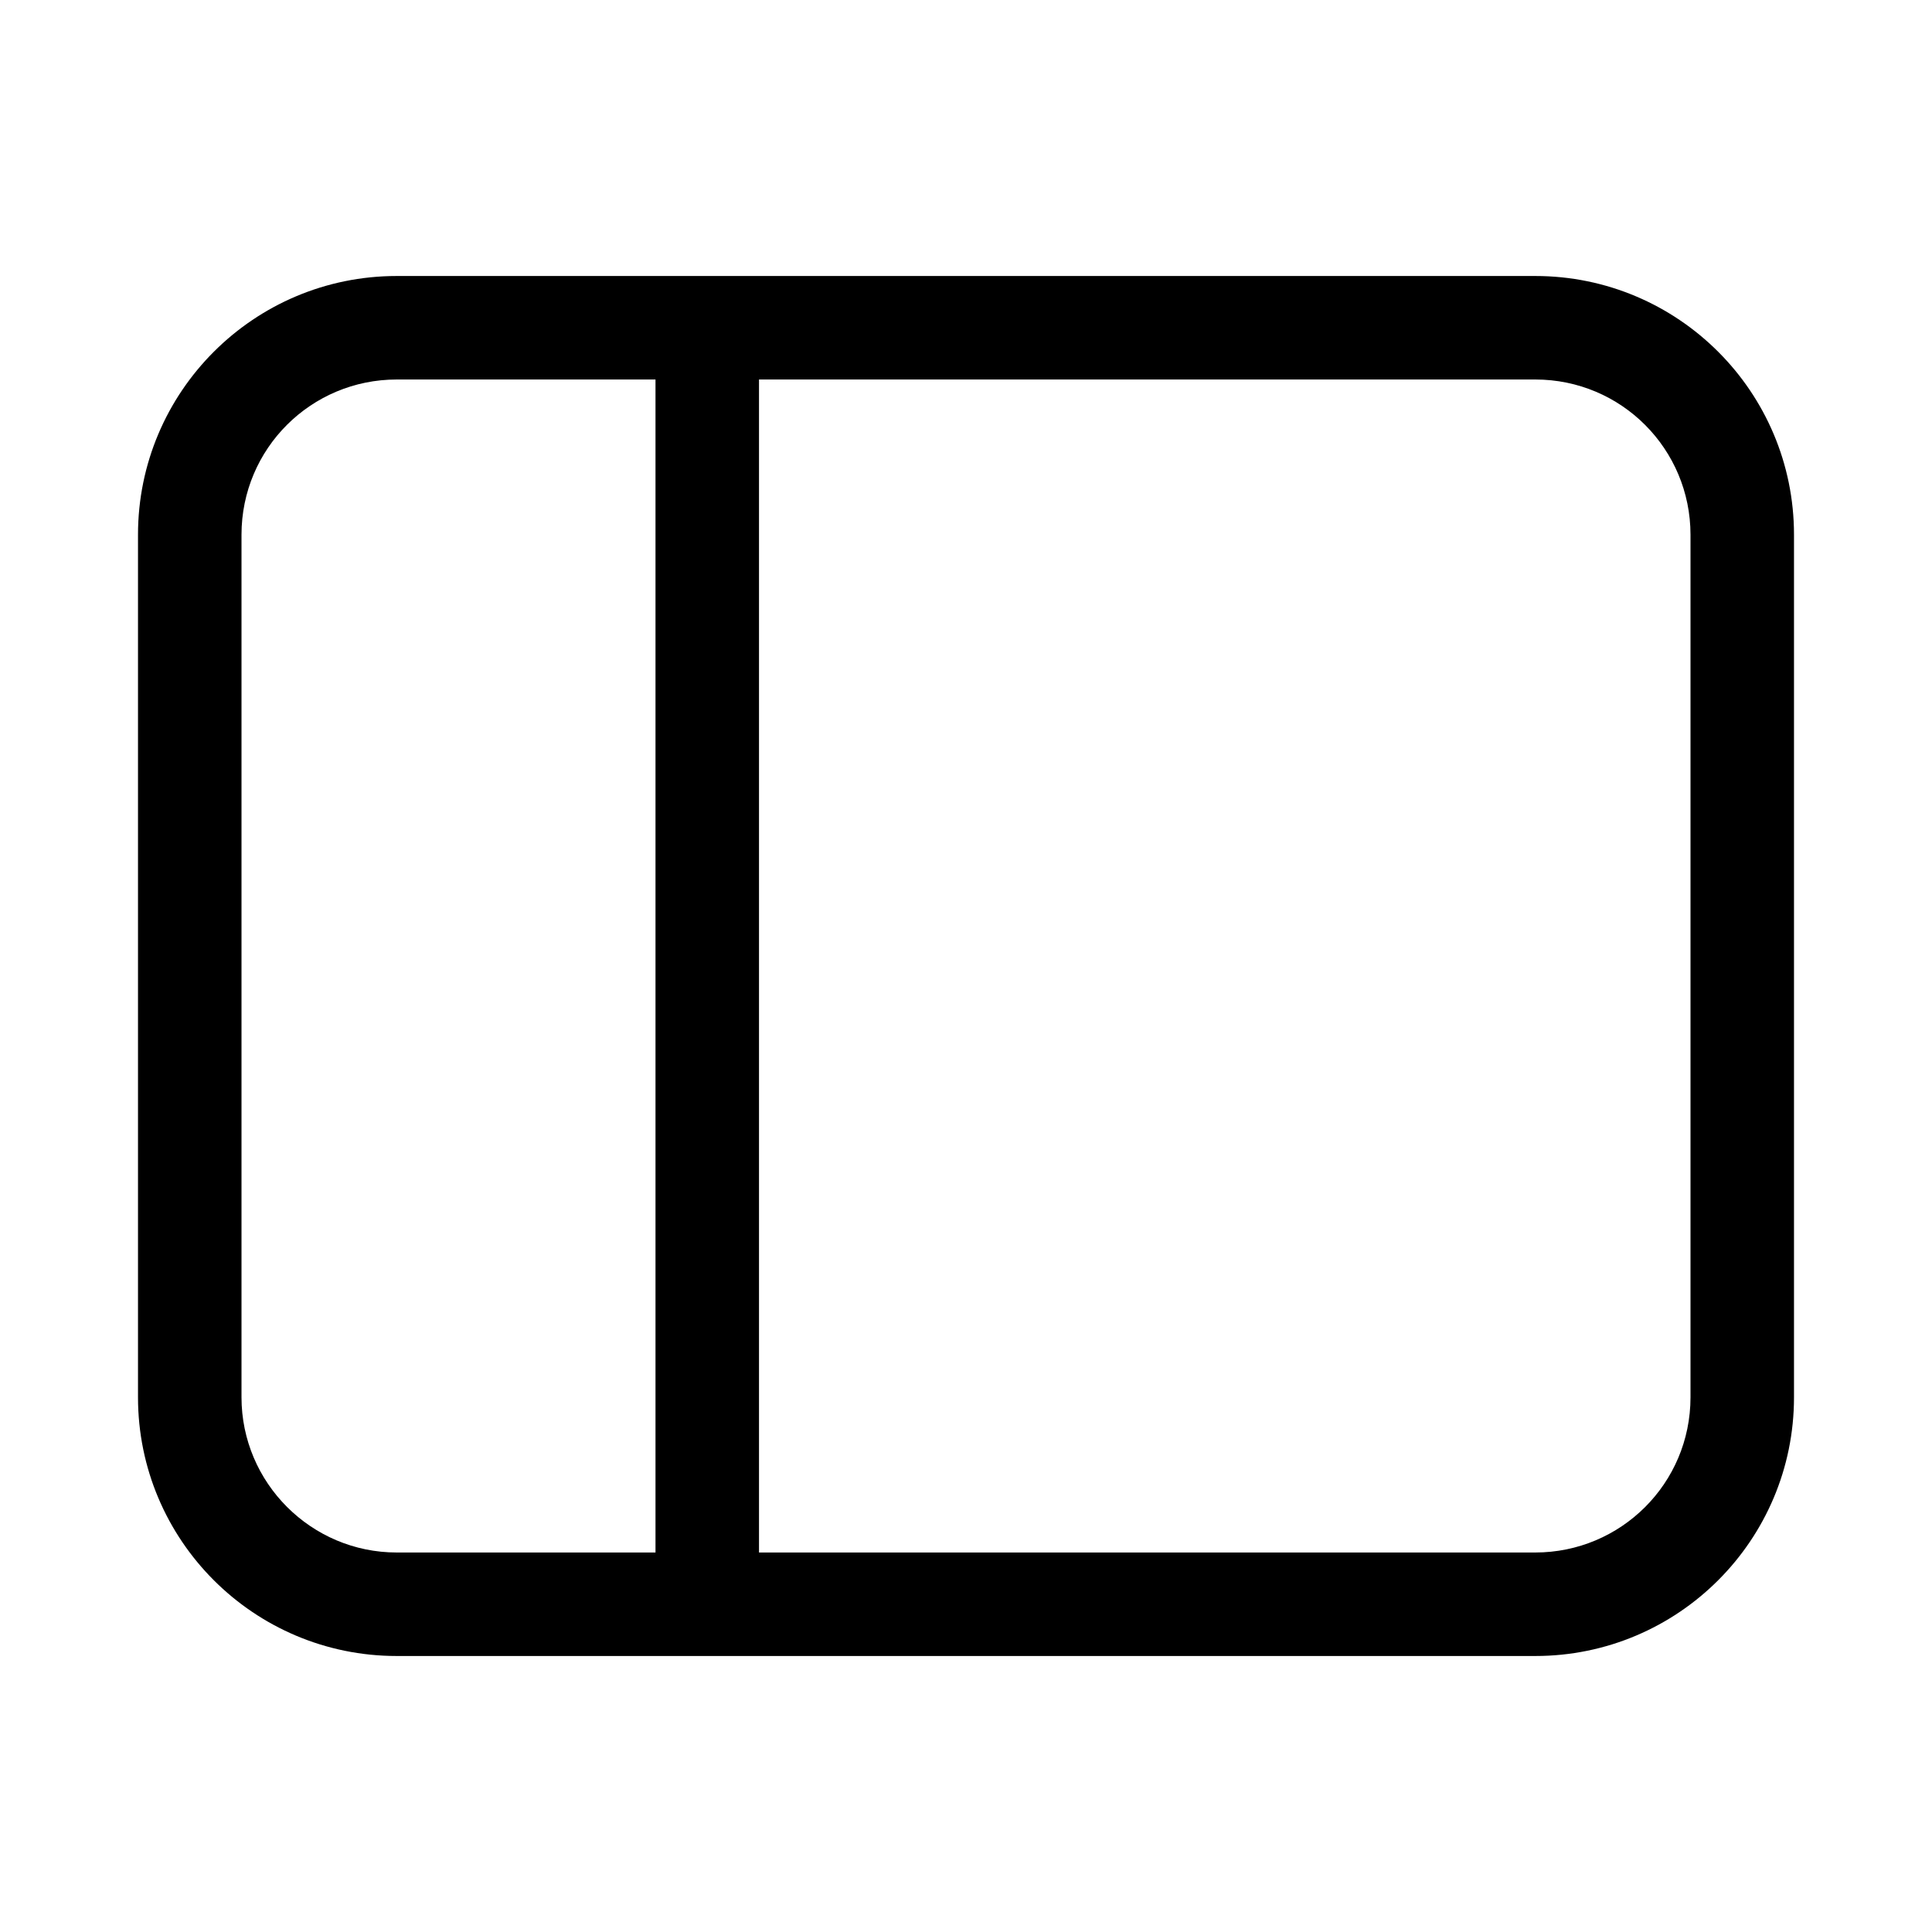
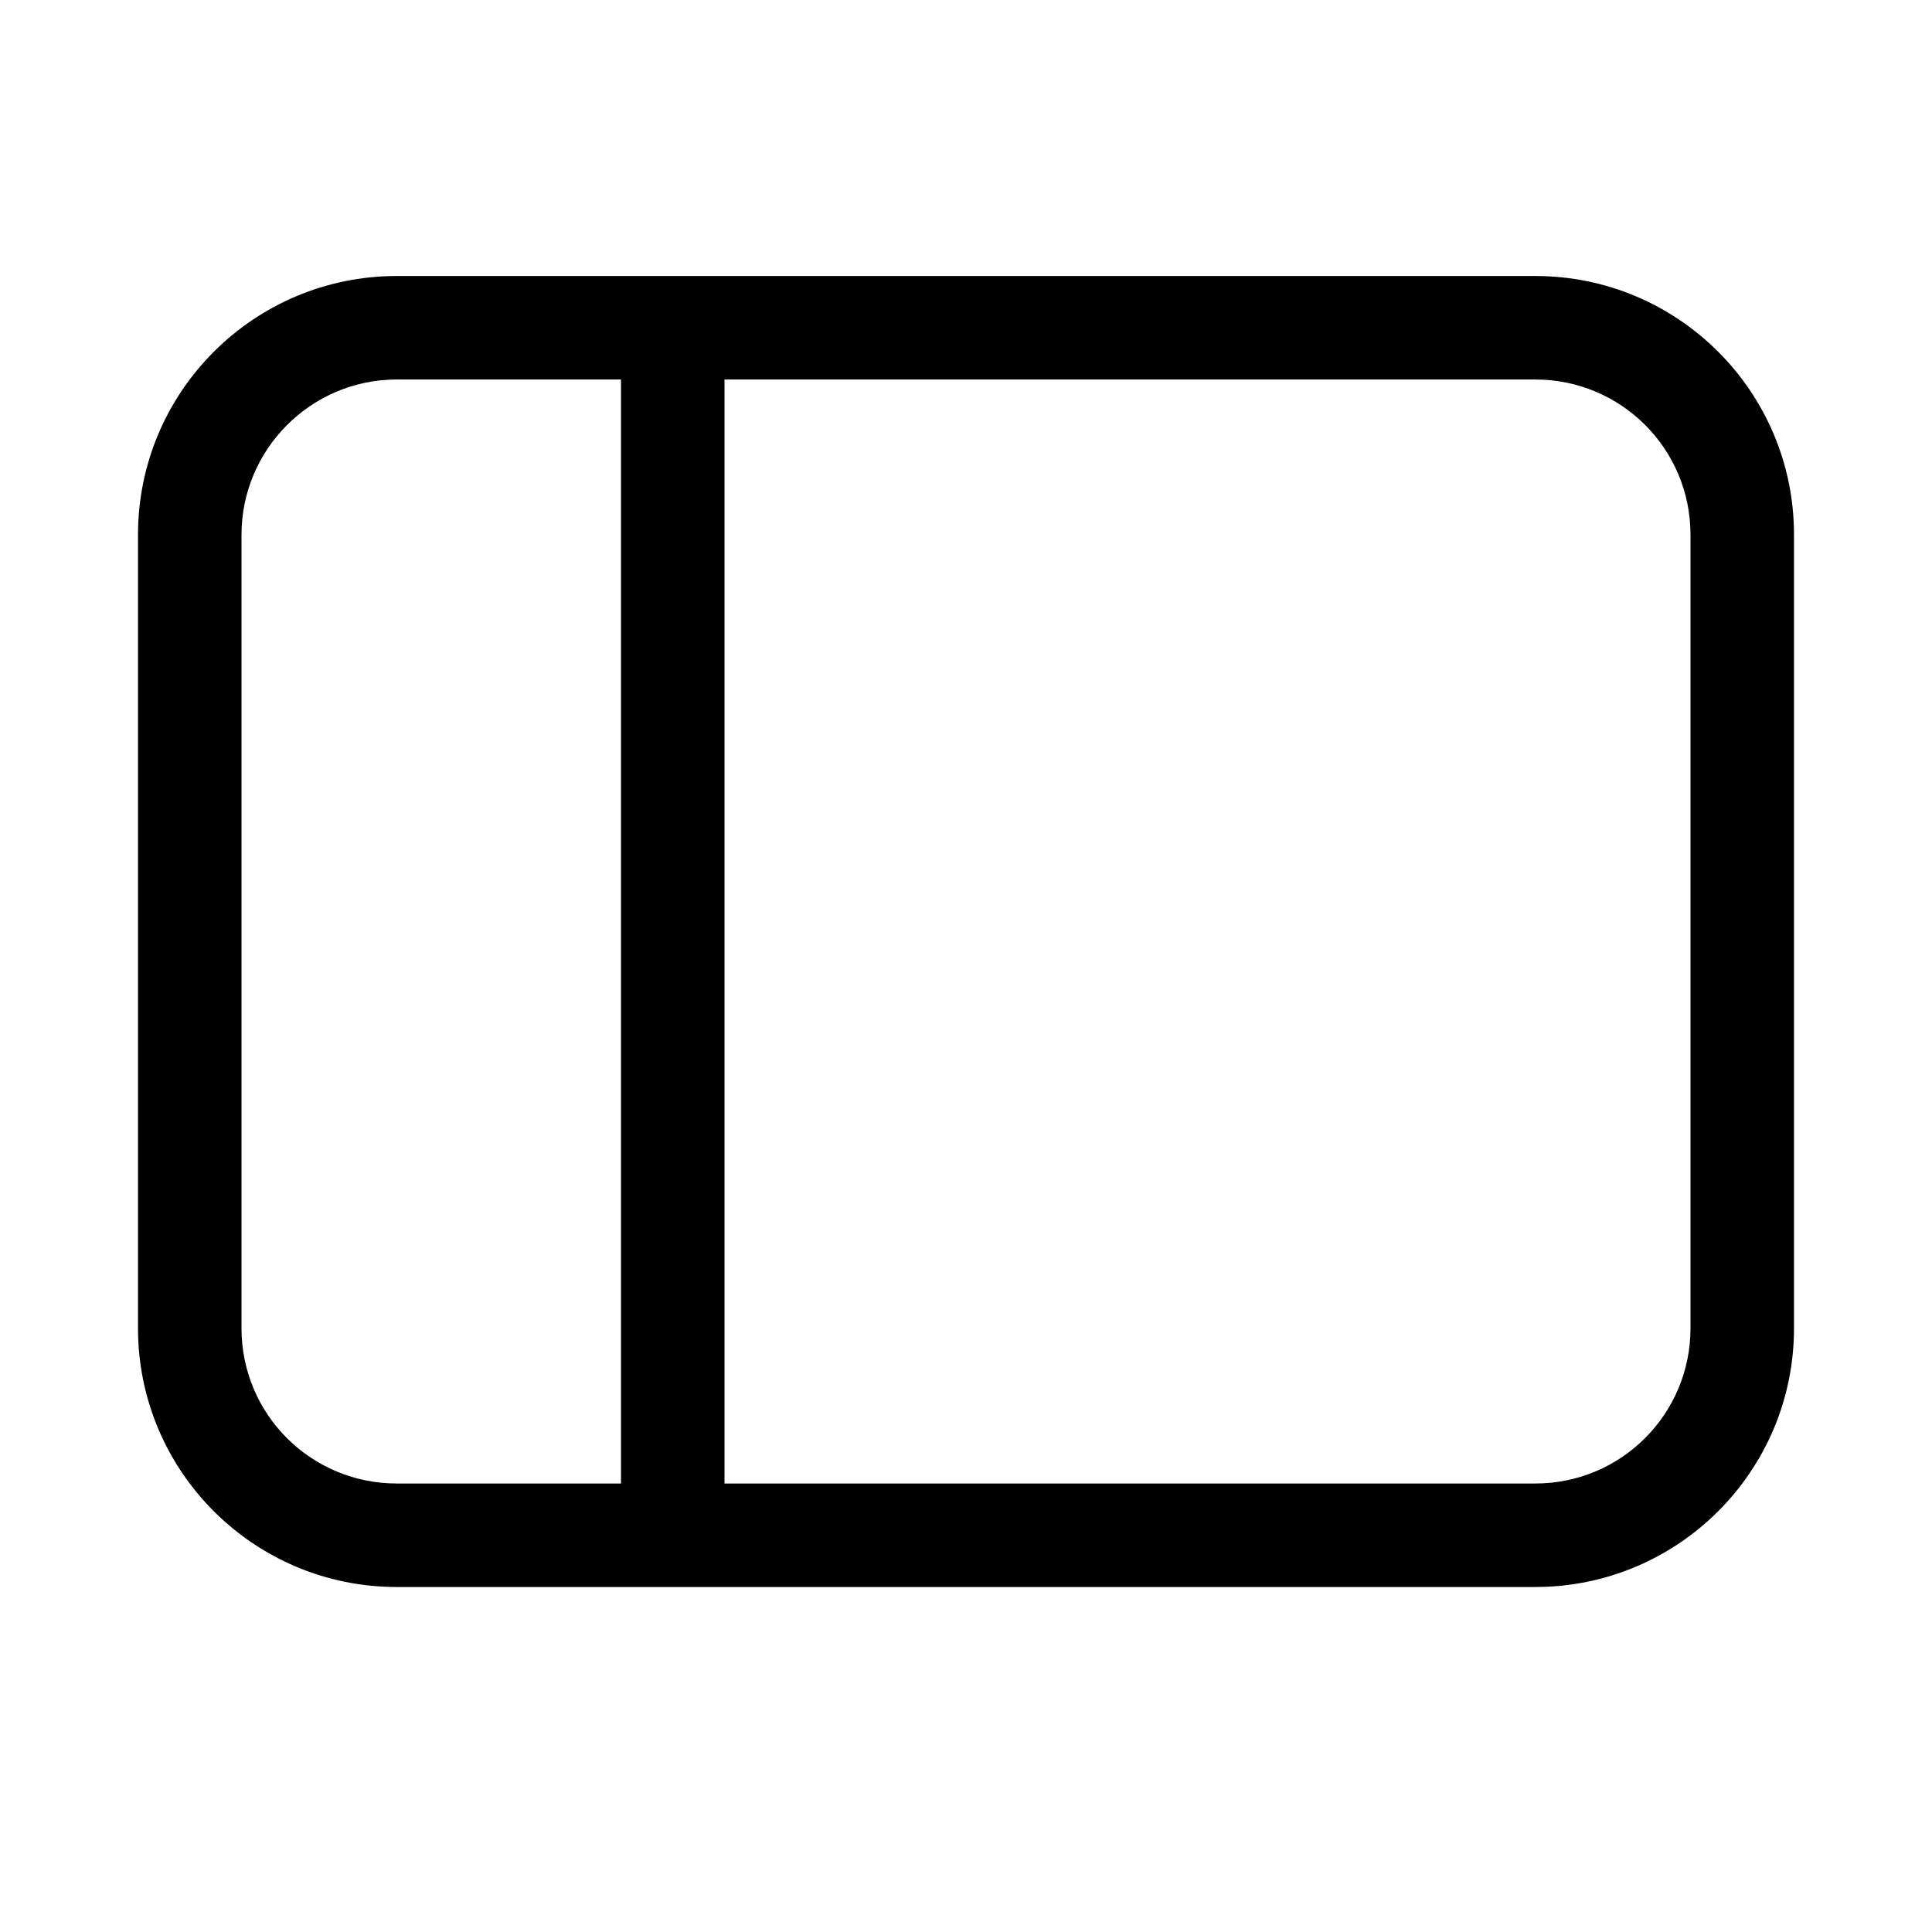
<svg xmlns="http://www.w3.org/2000/svg" width="28" height="28" viewBox="0 0 28 28">
-   <path d="M22.25 4A3.75 3.75 0 0126 7.75v12.5A3.75 3.75 0 0122.25 24H5.75A3.75 3.75 0 012 20.25V7.75A3.75 3.75 0 015.75 4h16.5zm2.25 3.75c0-1.24-1-2.25-2.25-2.25H11v17h11.25c1.24 0 2.25-1 2.25-2.25V7.75zM9.5 22.5v-17H5.75c-1.24 0-2.25 1-2.25 2.25v12.5c0 1.24 1.01 2.25 2.25 2.25H9.5z" />
+   <path d="M5.75 4A3.75 3.75 0 002 7.75v11.5A3.75 3.75 0 005.75 23h16.5A3.75 3.75 0 0026 19.25V7.75A3.75 3.75 0 0022.25 4H5.75zM3.5 7.75c0-1.24 1.01-2.25 2.25-2.25H9v16H5.75c-1.24 0-2.25-1-2.25-2.25V7.75zm7 13.75v-16h11.75c1.24 0 2.25 1 2.25 2.25v11.5c0 1.24-1 2.25-2.25 2.25H10.5z" />
</svg>
